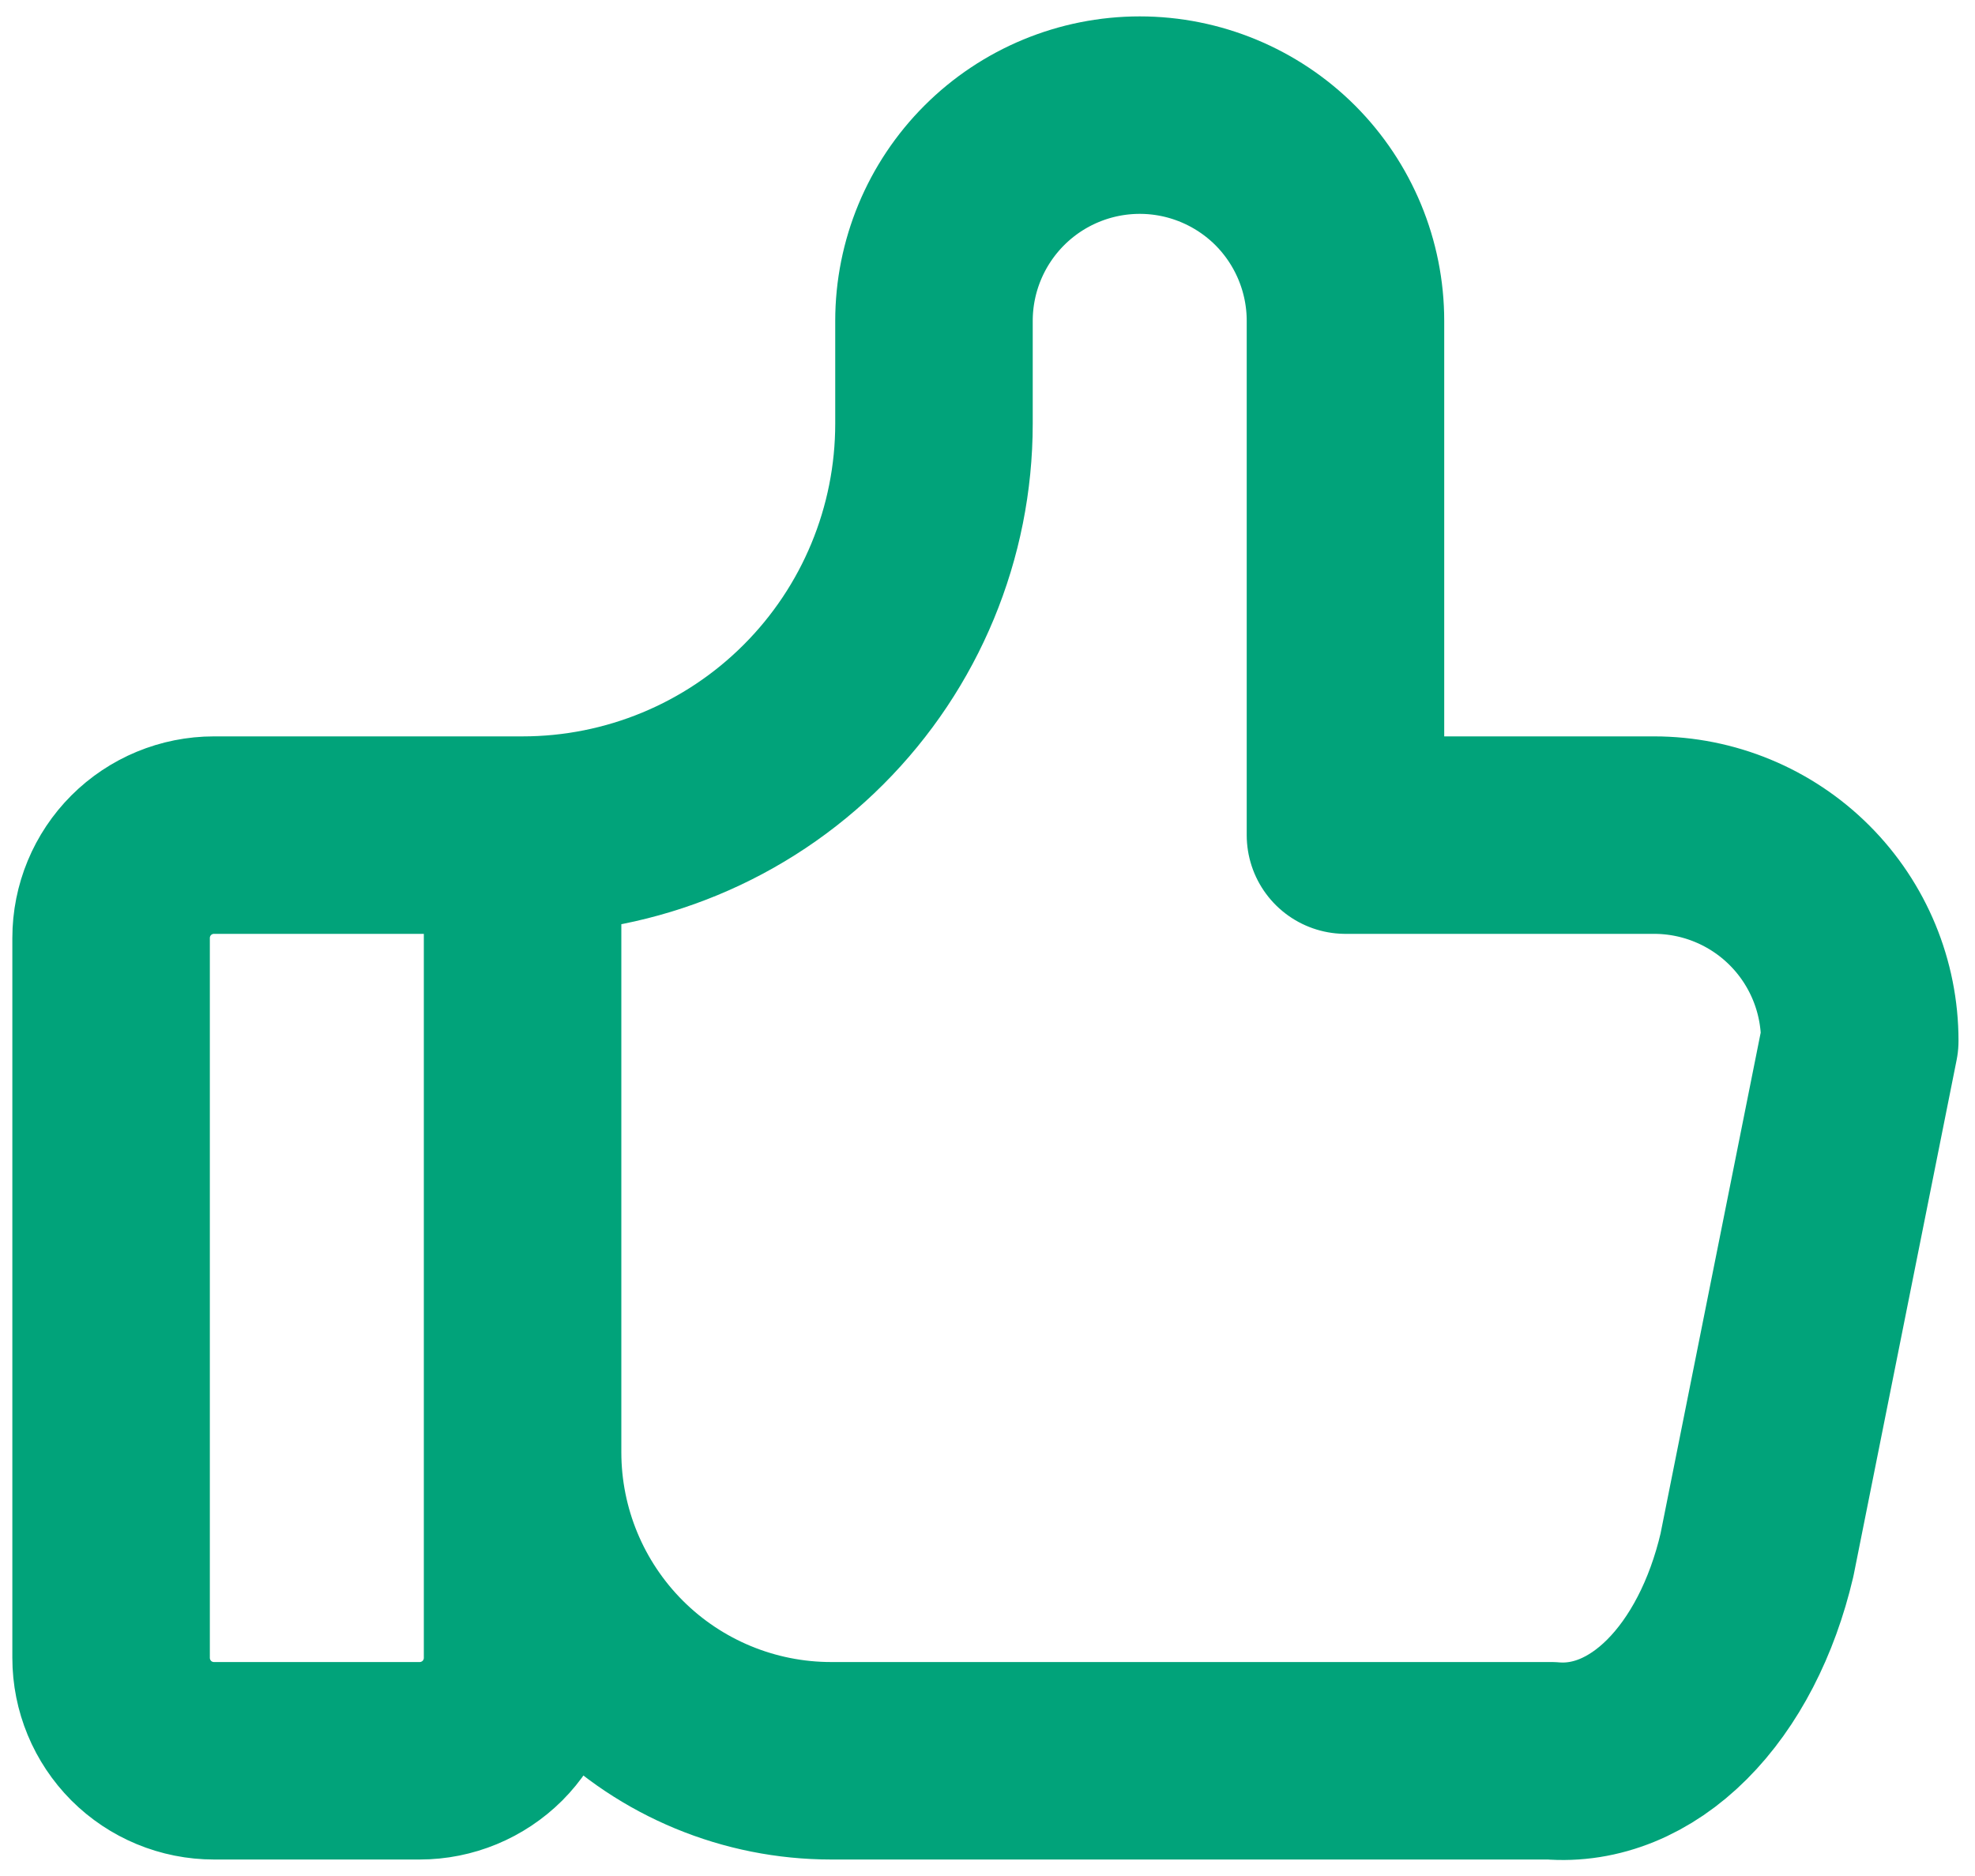
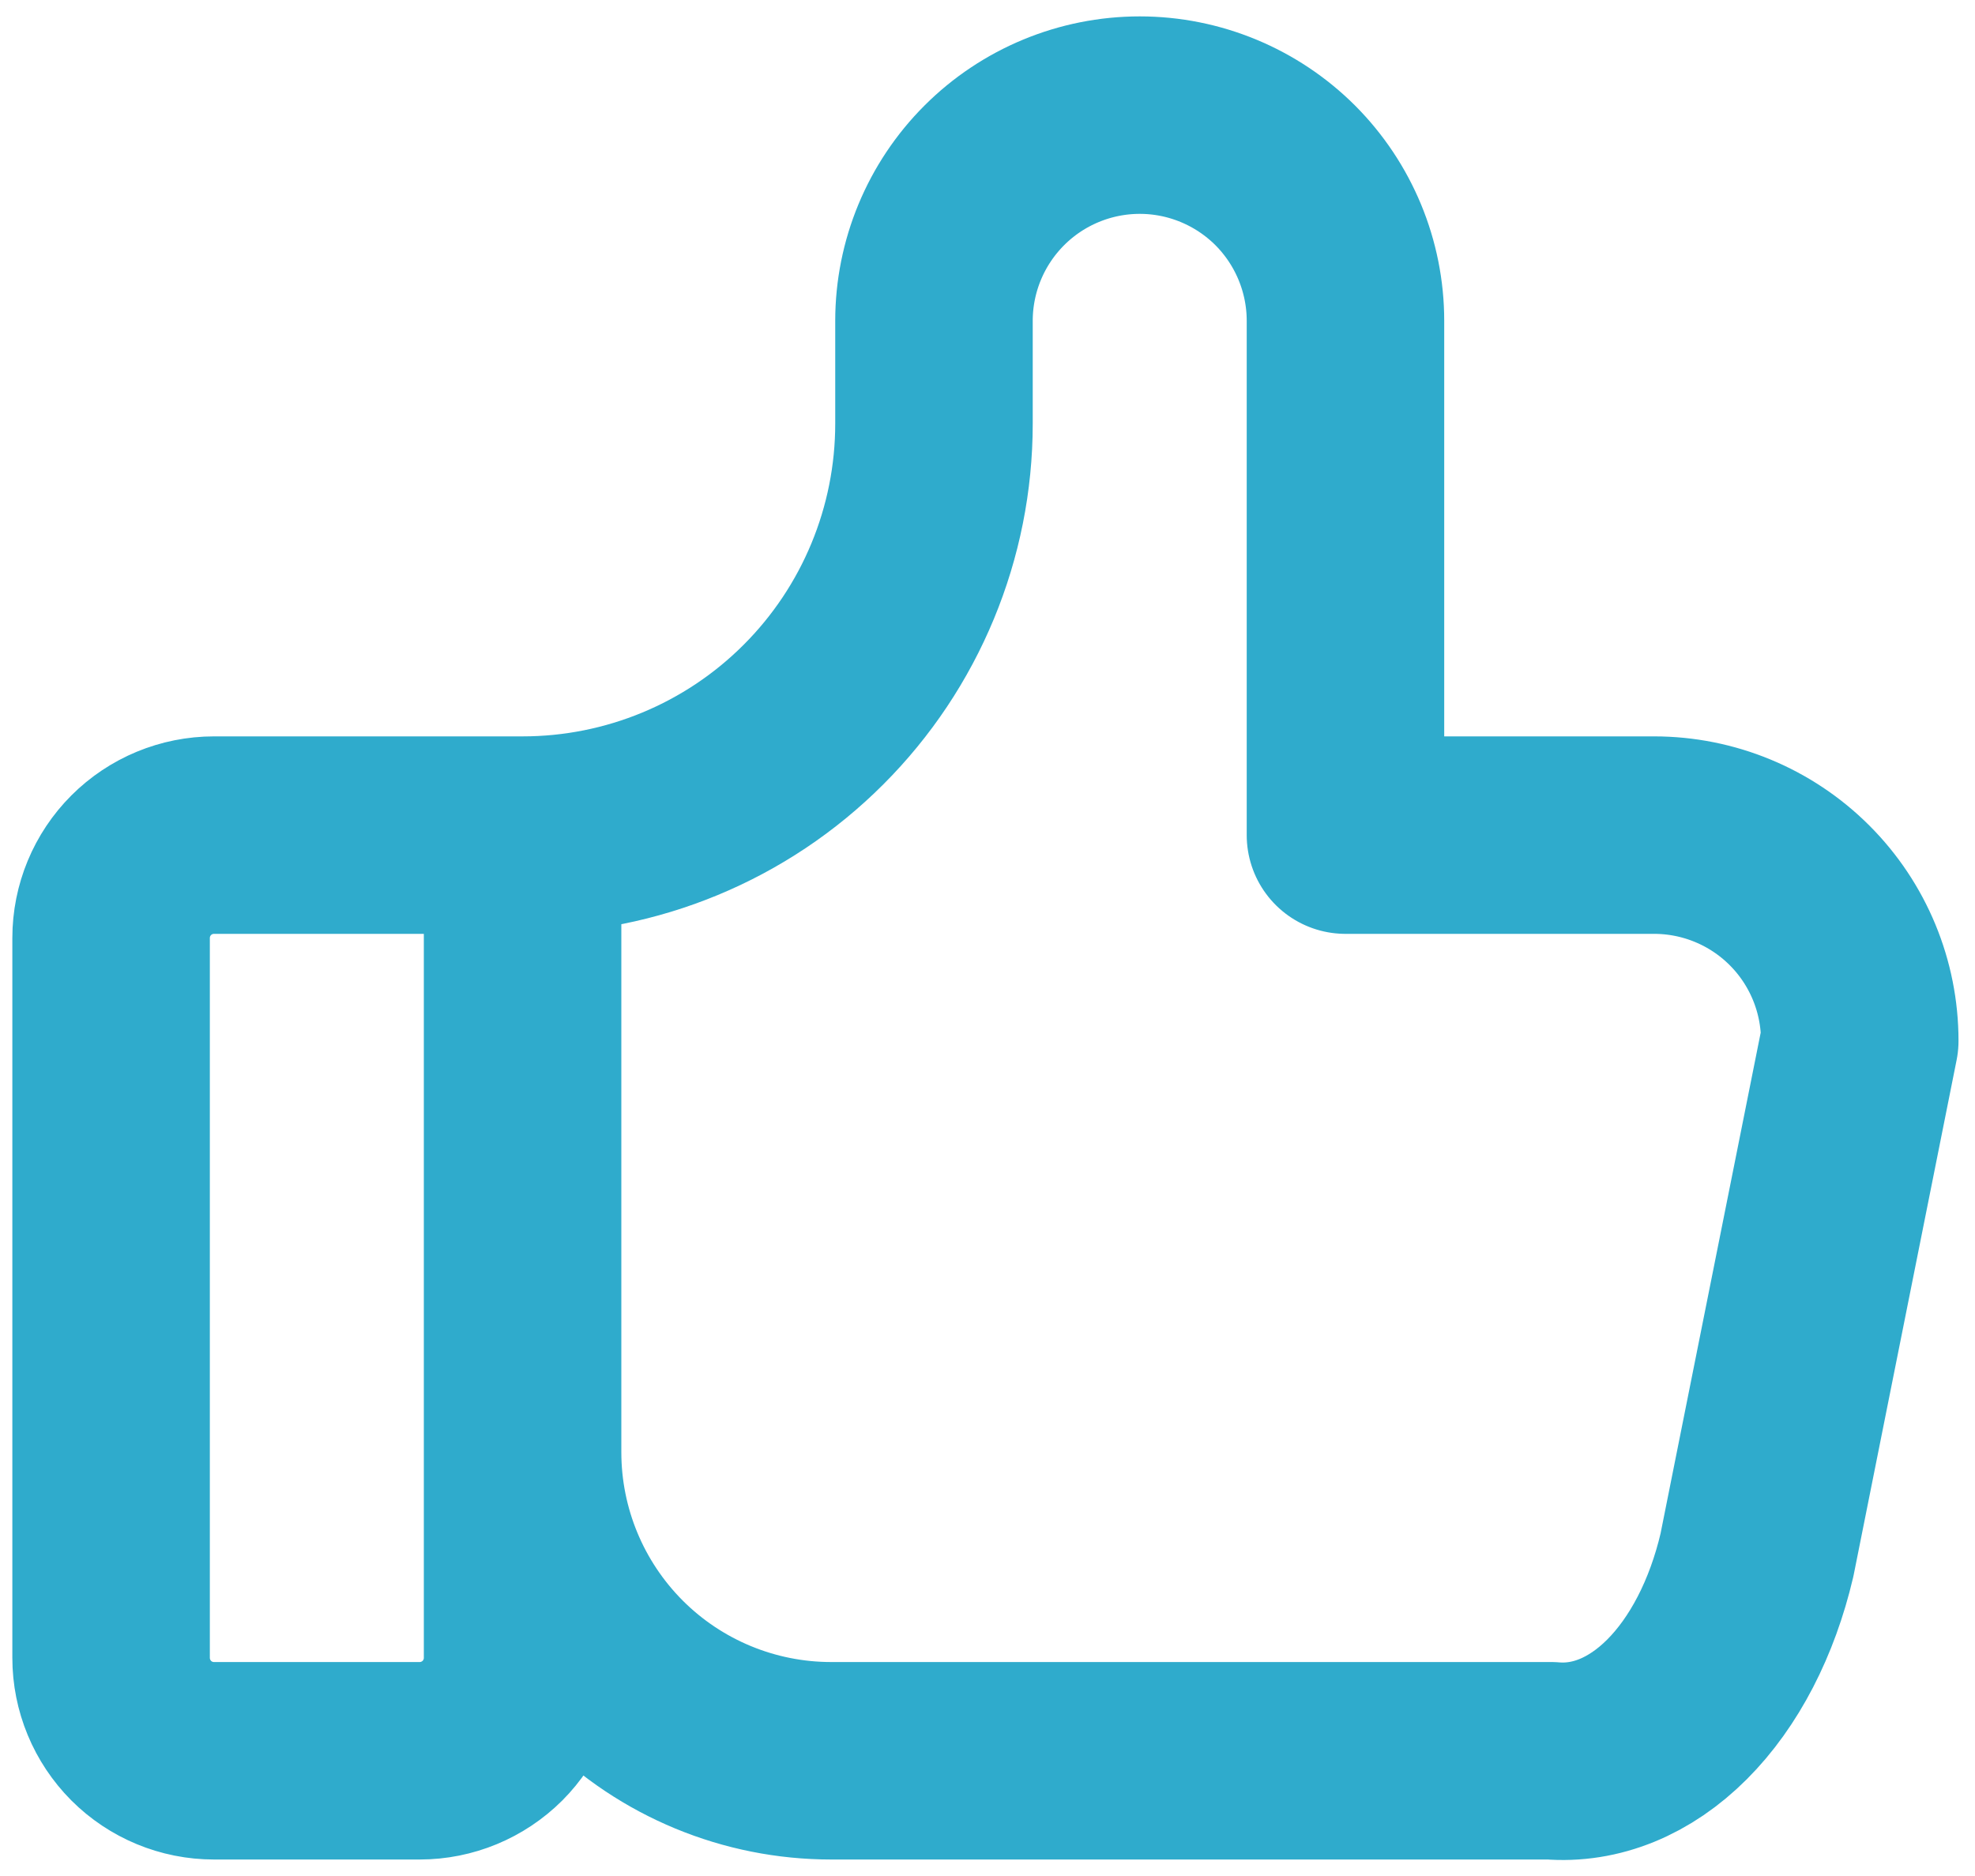
<svg xmlns="http://www.w3.org/2000/svg" width="20" height="19" viewBox="0 0 20 19" fill="none">
-   <path d="M5.292 8.458L5.292 16.791C5.292 17.067 5.182 17.332 4.987 17.528C4.791 17.723 4.526 17.833 4.25 17.833H2.167C1.89 17.833 1.625 17.723 1.43 17.528C1.235 17.332 1.125 17.067 1.125 16.791L1.125 9.5C1.125 9.223 1.235 8.958 1.43 8.763C1.625 8.568 1.89 8.458 2.167 8.458L5.292 8.458ZM5.292 8.458C6.397 8.458 7.457 8.019 8.238 7.237C9.019 6.456 9.458 5.396 9.458 4.291V3.25C9.458 2.697 9.678 2.167 10.069 1.776C10.459 1.386 10.989 1.166 11.542 1.166C12.094 1.166 12.624 1.386 13.015 1.776C13.405 2.167 13.625 2.697 13.625 3.25L13.625 8.458H16.75C17.302 8.458 17.832 8.677 18.223 9.068C18.614 9.459 18.833 9.989 18.833 10.541L17.792 15.749C17.642 16.389 17.358 16.937 16.982 17.313C16.606 17.689 16.159 17.871 15.708 17.833L8.417 17.833C7.588 17.833 6.793 17.504 6.207 16.918C5.621 16.331 5.292 15.537 5.292 14.708" stroke="#01A37A" stroke-width="2" stroke-linecap="round" stroke-linejoin="round" />
+   <path d="M5.292 8.458L5.292 16.791C5.292 17.067 5.182 17.332 4.987 17.528C4.791 17.723 4.526 17.833 4.25 17.833H2.167C1.89 17.833 1.625 17.723 1.43 17.528C1.235 17.332 1.125 17.067 1.125 16.791L1.125 9.5C1.125 9.223 1.235 8.958 1.43 8.763C1.625 8.568 1.89 8.458 2.167 8.458L5.292 8.458ZM5.292 8.458C6.397 8.458 7.457 8.019 8.238 7.237C9.019 6.456 9.458 5.396 9.458 4.291V3.25C9.458 2.697 9.678 2.167 10.069 1.776C10.459 1.386 10.989 1.166 11.542 1.166C12.094 1.166 12.624 1.386 13.015 1.776C13.405 2.167 13.625 2.697 13.625 3.25L13.625 8.458H16.75C17.302 8.458 17.832 8.677 18.223 9.068C18.614 9.459 18.833 9.989 18.833 10.541L17.792 15.749C17.642 16.389 17.358 16.937 16.982 17.313C16.606 17.689 16.159 17.871 15.708 17.833L8.417 17.833C7.588 17.833 6.793 17.504 6.207 16.918C5.621 16.331 5.292 15.537 5.292 14.708" stroke="#2FABCC" stroke-width="2" stroke-linecap="round" stroke-linejoin="round" />
</svg>
